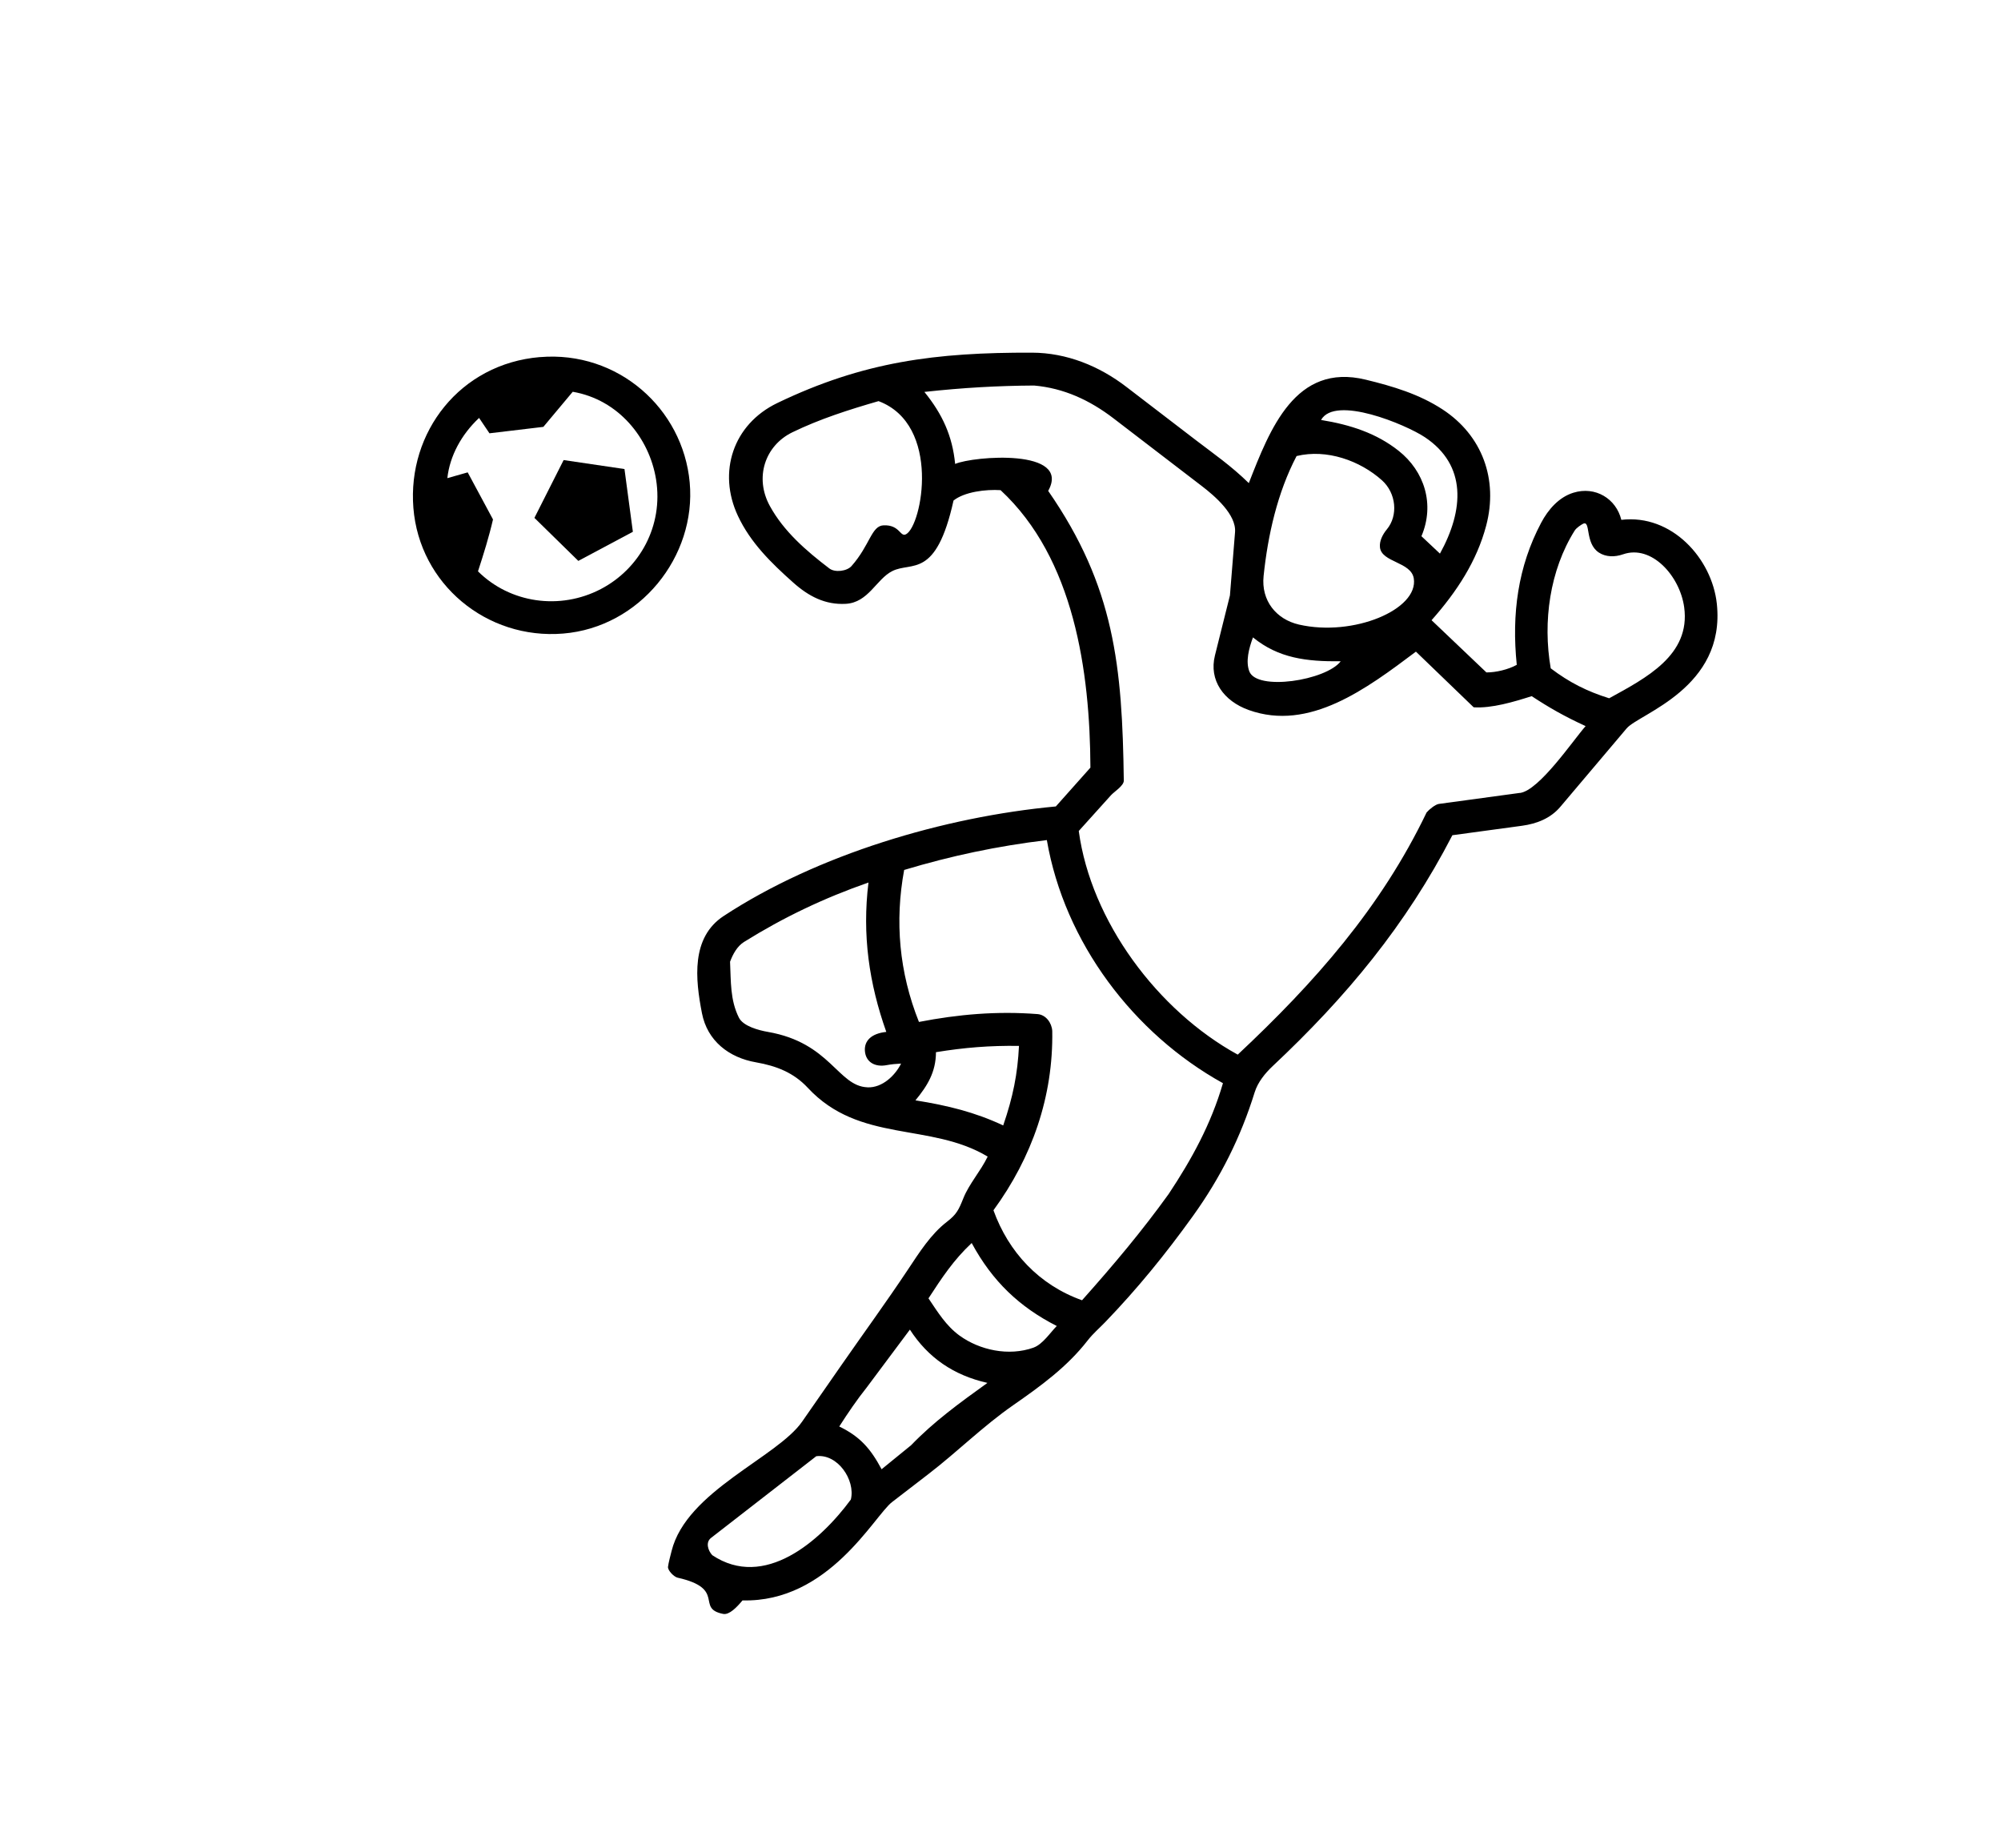
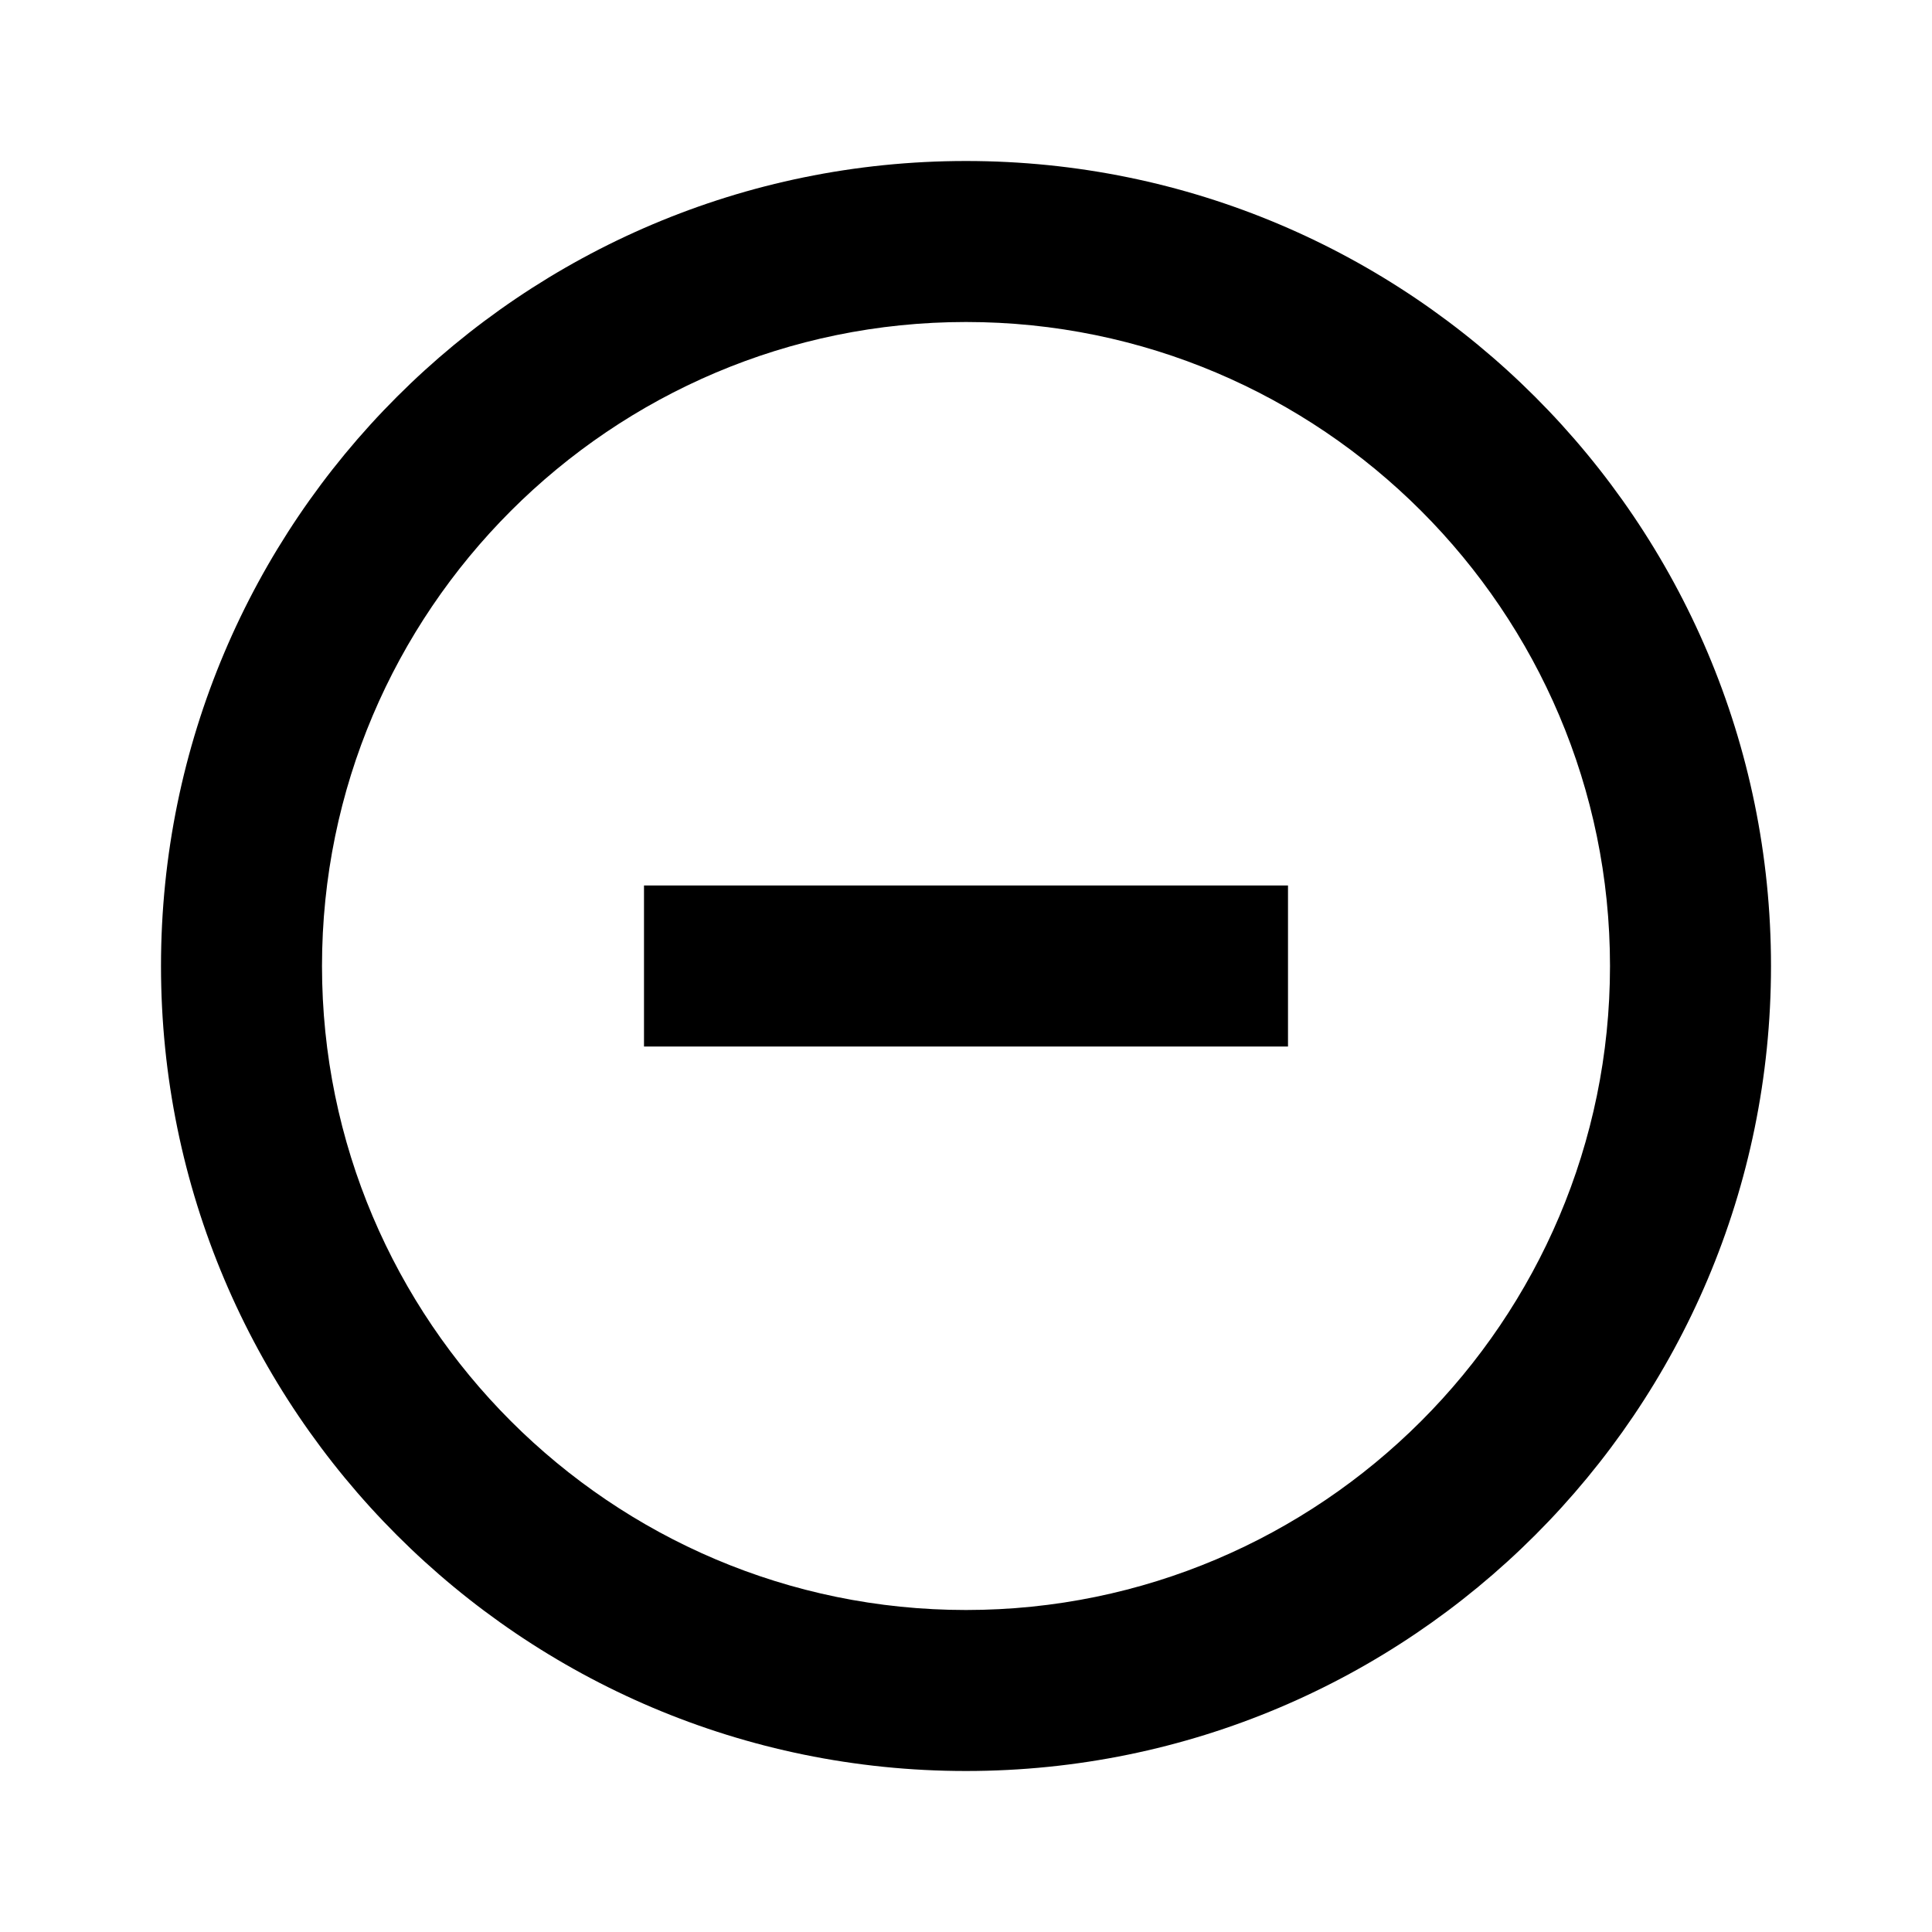
- <svg xmlns="http://www.w3.org/2000/svg" id="Capa_1" data-name="Capa 1" viewBox="0 0 547.9 505.91">
-   <path d="M203.3,438.25c-1.57,1.89-3.63,4.02-5.29,3.69-7.66-1.5.98-6.9-12.47-9.92-1.02-.23-2.75-2.01-2.63-2.99.14-1.11.66-3.07.98-4.32,4.08-16.42,28.91-25.59,35.74-35.42l10.83-15.58c6.09-8.76,12.2-17.13,18.13-26.04,3.14-4.72,6.3-9.73,10.67-13.09,2.7-2.07,3.26-3.33,4.53-6.49,1.57-3.92,4.65-7.28,6.65-11.38-15.73-9.44-35.09-3.6-49.25-18.83-3.86-4.15-8.58-6-14.18-6.98-7.44-1.29-13.32-5.88-14.8-13.42-1.82-9.32-3.05-20.75,5.94-26.65,25.65-16.83,60.33-27.15,90.95-30l9.47-10.63c-.11-26.34-4.45-57.28-24.6-75.98-4.03-.26-9.88.45-12.88,2.84-4.8,21.63-11.42,16.63-16.77,19.32-4.38,2.2-6.52,8.64-12.76,8.97-5.59.3-10.11-2.03-14.36-5.82-6.03-5.37-11.71-10.92-15.15-18.27-5.6-11.94-1.36-25.05,10.79-30.9,23.6-11.36,43.43-13.87,69.73-13.79,9.54.03,18.43,3.68,25.82,9.35l19.07,14.62c4.89,3.75,9.59,6.97,14.48,11.75,5.79-14.79,12.75-33,31.99-28.33,7.48,1.82,14.65,3.96,21.06,8.15,10.88,7.12,15.28,19.16,11.95,31.81-2.56,9.72-8.04,18.11-14.96,25.91l15.02,14.3c2.6.02,6.02-.8,8.31-2.08-1.43-13.94.32-26.9,6.68-38.9,1.95-3.68,4.88-7,8.8-8.22,6.05-1.89,11.74,1.64,13.15,7.42,13.83-1.64,24.83,10.62,26.15,22.97,2.47,23.11-21.28,30.11-24.69,34.13l-18.16,21.48c-2.65,3.14-6.43,4.64-10.5,5.19l-19.06,2.59c-12.73,24.66-29.07,44.32-49.18,63.2-2.1,1.97-4.09,4.43-4.95,7.18-3.83,12.35-9.36,23.39-16.93,33.92s-15.21,19.9-23.99,29.02c-1.64,1.71-3.33,3.11-4.84,5.06-5.6,7.21-12.83,12.46-20.34,17.68-8.33,5.79-15.19,12.68-23.15,18.81l-10.04,7.73c-4.88,3.75-17.32,27.56-40.97,26.93ZM416.19,217.14c5.29-.72,14.49-14.34,17.97-18.31-5.94-2.74-9.98-5.06-14.76-8.2-4.91,1.56-10.93,3.37-15.89,3.05l-15.81-15.24c-13.46,10.1-29.18,21.95-45.8,15.98-6.85-2.46-10.93-8.14-9.23-14.95l4.1-16.41,1.4-17.33c.39-4.81-5.53-9.9-9.04-12.59l-24.26-18.6c-6.48-4.96-13.59-8.26-21.73-8.97-9.95.06-19.39.59-30.03,1.75,4.95,6.1,7.67,12.06,8.42,19.72,5.01-2.16,31.95-4.32,25.48,7.38,18.16,26.21,20.29,48.01,20.7,79.35.02,1.39-2.65,3.04-3.5,3.98l-8.83,9.8c3.34,24.7,21.6,49.21,43.53,61.24,21.01-19.69,39.16-40.16,51.71-66.31.73-.87,2.42-2.21,3.35-2.34l22.21-3.02ZM241.94,143.85c4.47-.18,4.52,3.32,6.15,2.44,4.38-2.34,9.71-29.97-7.53-36.45-8.19,2.37-16.03,4.87-23.57,8.52s-10.47,12.43-6.18,20.22c3.79,6.9,9.84,12.18,16.29,17.09,1.54,1.17,4.8.75,6.05-.66,5.09-5.74,5.43-11.03,8.79-11.16ZM394.28,151.59c6.59-11.94,7.38-24.19-4.12-31.86-5.23-3.49-24.59-11.58-28.44-4.73,8.12,1.32,15.18,3.65,21.23,8.43,7.08,5.6,9.97,14.65,6.26,23.4l5.06,4.76ZM387.11,158.38c-.74-4.57-8.81-4.34-9.26-8.51-.18-1.69.69-3.47,1.9-4.93,3.14-3.79,2.55-9.92-1.35-13.42-6.01-5.38-15.12-8.65-23.38-6.64-5.24,10-7.86,21.63-9.03,32.84-.71,6.77,3.47,11.88,9.69,13.31,14.89,3.41,32.81-4.13,31.43-12.66ZM444.4,151.79c-2.23.78-4.69.78-6.62-.49-3.87-2.55-2.16-8.9-4.3-7.88-.55.27-1.84,1.12-2.3,1.85-6.83,10.87-8.79,24.94-6.57,37.74,5.14,3.9,9.97,6.31,16,8.2,10.1-5.56,22.34-11.81,20.54-24.93-1.18-8.59-8.94-17.22-16.74-14.49ZM367.11,181.08c-9.41.09-17.02-.83-24.03-6.54-1.14,3.08-2.03,6.56-1.01,9.28,2.05,5.47,21,2.52,25.04-2.74ZM296.28,356.05c8.85-9.93,16.45-19,23.72-29.1,6.31-9.51,11.59-19.11,14.86-30.34-24.51-13.57-43.39-38.54-48.22-66.57-13.67,1.66-26.18,4.3-39.07,8.18-2.59,14.02-1.39,28,4.05,41.62,10.78-2.09,21.33-3.01,32.46-2.15,2.29.18,3.89,2.37,4.04,4.59.31,17.95-5.54,34.69-16.1,49.13,4.12,11.44,12.47,20.45,24.27,24.65ZM237.54,297.75c4.07.16,7.59-3.28,9.19-6.51-1.38.07-2.77.2-3.84.41-3.27.66-5.84-.78-6.07-3.88-.2-2.74,1.74-4.78,5.86-5.2-4.71-13.28-6.65-26.53-4.88-40.91-12.29,4.29-23.3,9.56-34.07,16.27-1.87,1.17-3.06,3.34-3.83,5.42.25,5.35,0,10.48,2.42,15.31,1.19,2.37,5.48,3.48,7.96,3.91,17.14,2.99,19.12,14.85,27.24,15.17ZM274.69,308.18c2.68-7.78,3.95-14.13,4.32-21.78-7.99-.12-14.99.46-22.73,1.72-.02,5.47-2.36,9.23-5.62,13.19,8.86,1.41,16.31,3.25,24.03,6.87ZM283.01,369.01c2.48-.88,4.62-4.18,6.35-5.91-10.17-5.17-17.61-12.19-23.3-22.72-4.97,4.65-8.17,9.53-11.83,15.15,2.57,3.82,4.86,7.55,8.51,10.2,5.48,3.97,13.44,5.73,20.27,3.29ZM241.4,402.32l8.08-6.58c6.24-6.47,13.12-11.47,20.89-17.06-9.25-2.08-16.26-6.9-21.23-14.59l-11.83,15.85c-2.7,3.39-5.05,6.85-7.51,10.68,5.74,2.78,8.6,6.11,11.59,11.7ZM232.98,410.6c1.29-5.35-3.66-12.58-9.48-11.84l-28.81,22.37c-1.53,1.19-.86,3.42.33,4.72,14.23,9.51,29.51-3.76,37.96-15.24Z" />
-   <path d="M147.85,97.79c21.31-1.79,39.15,14.04,41,34.33s-13.68,39.65-34.65,41.37-39.35-13.57-41.01-34.41c-1.65-20.72,12.77-39.46,34.65-41.3ZM122.5,130.93l5.56-1.58,6.93,12.89c-1.09,4.74-2.57,9.48-4.11,14.21,8.74,8.69,22.41,10.74,33.68,4.83,10.61-5.57,17.11-17.29,15.08-29.98-1.83-11.42-10.34-21.88-22.82-24.02l-8.04,9.61-14.76,1.76-2.84-4.21c-4.86,4.56-8.02,10.41-8.69,16.49Z" />
-   <polygon points="173.29 145.62 158.35 153.59 146.33 141.81 154.33 125.98 170.99 128.44 173.29 145.62" />
+ <svg xmlns="http://www.w3.org/2000/svg" fill="currentColor" viewBox="0 0 24 24">
+   <path d="M12 2C6.48 2 2 6.48 2 12s4.48 10 10 10 10-4.48 10-10S17.52 2 12 2zm0 18c-4.41 0-8-3.59-8-8s3.59-8 8-8 8 3.59 8 8-3.59 8-8 8zM8 11h8v2H8v-2z" />
</svg>
